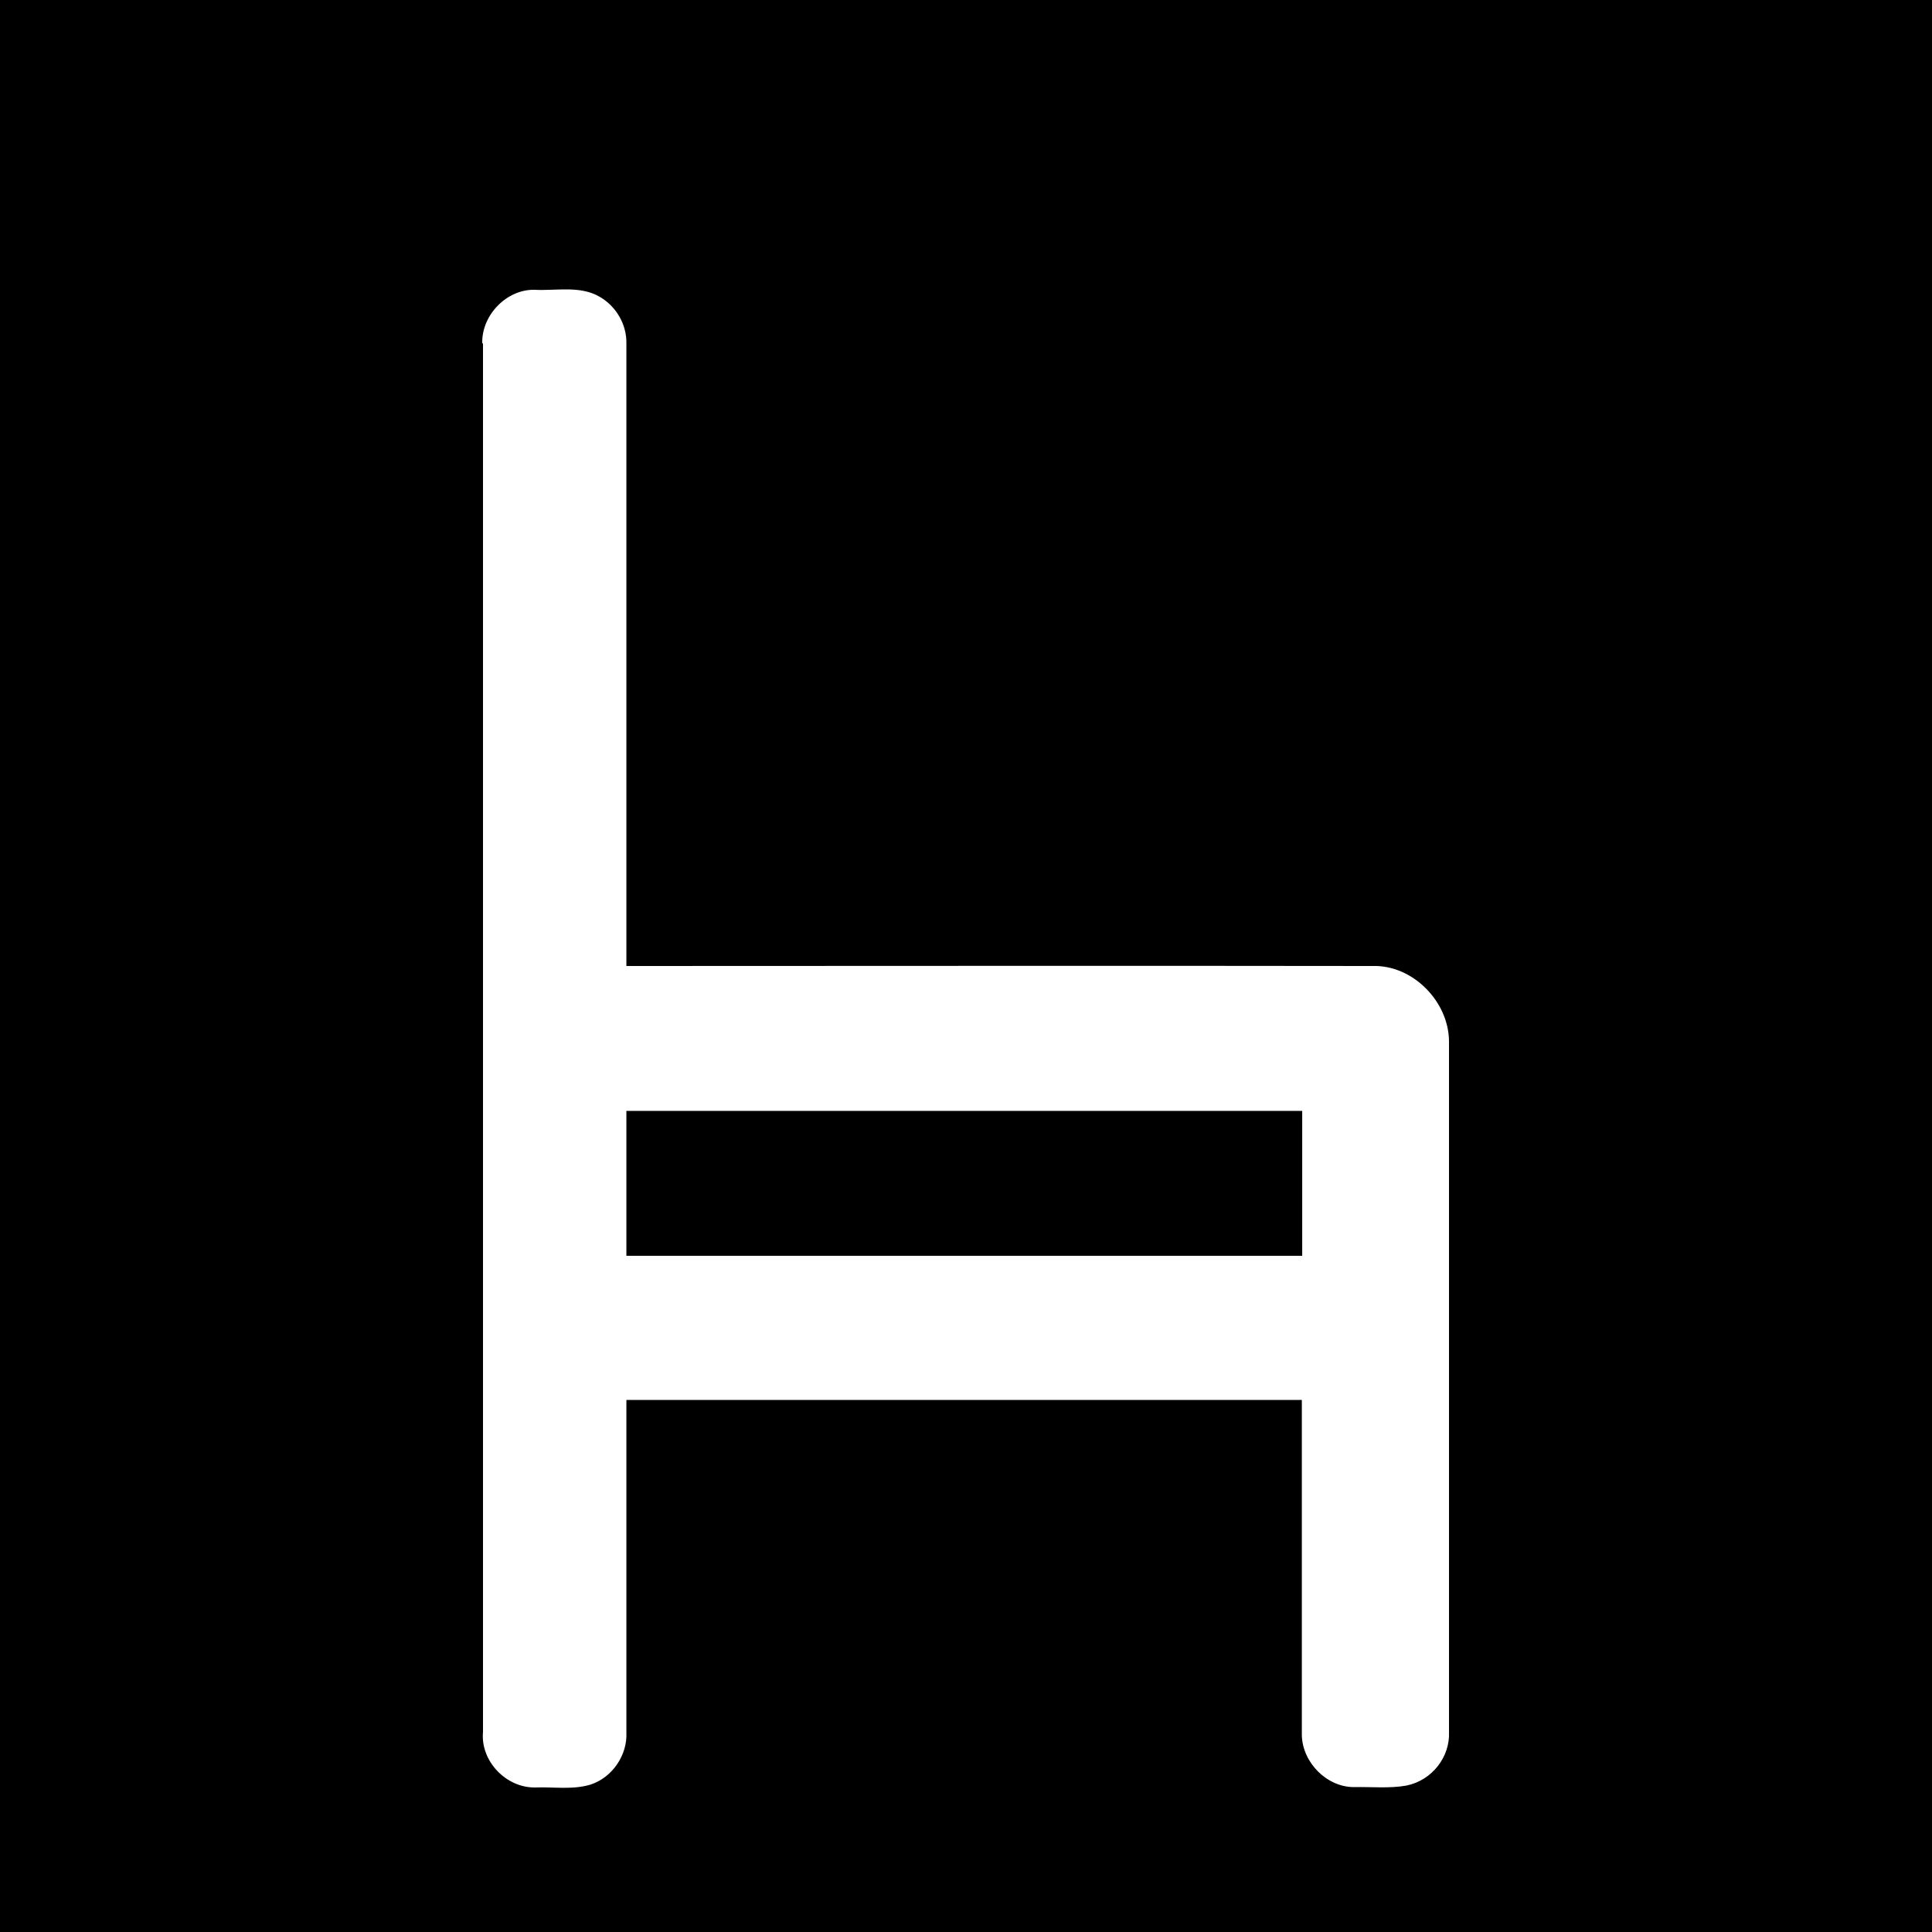
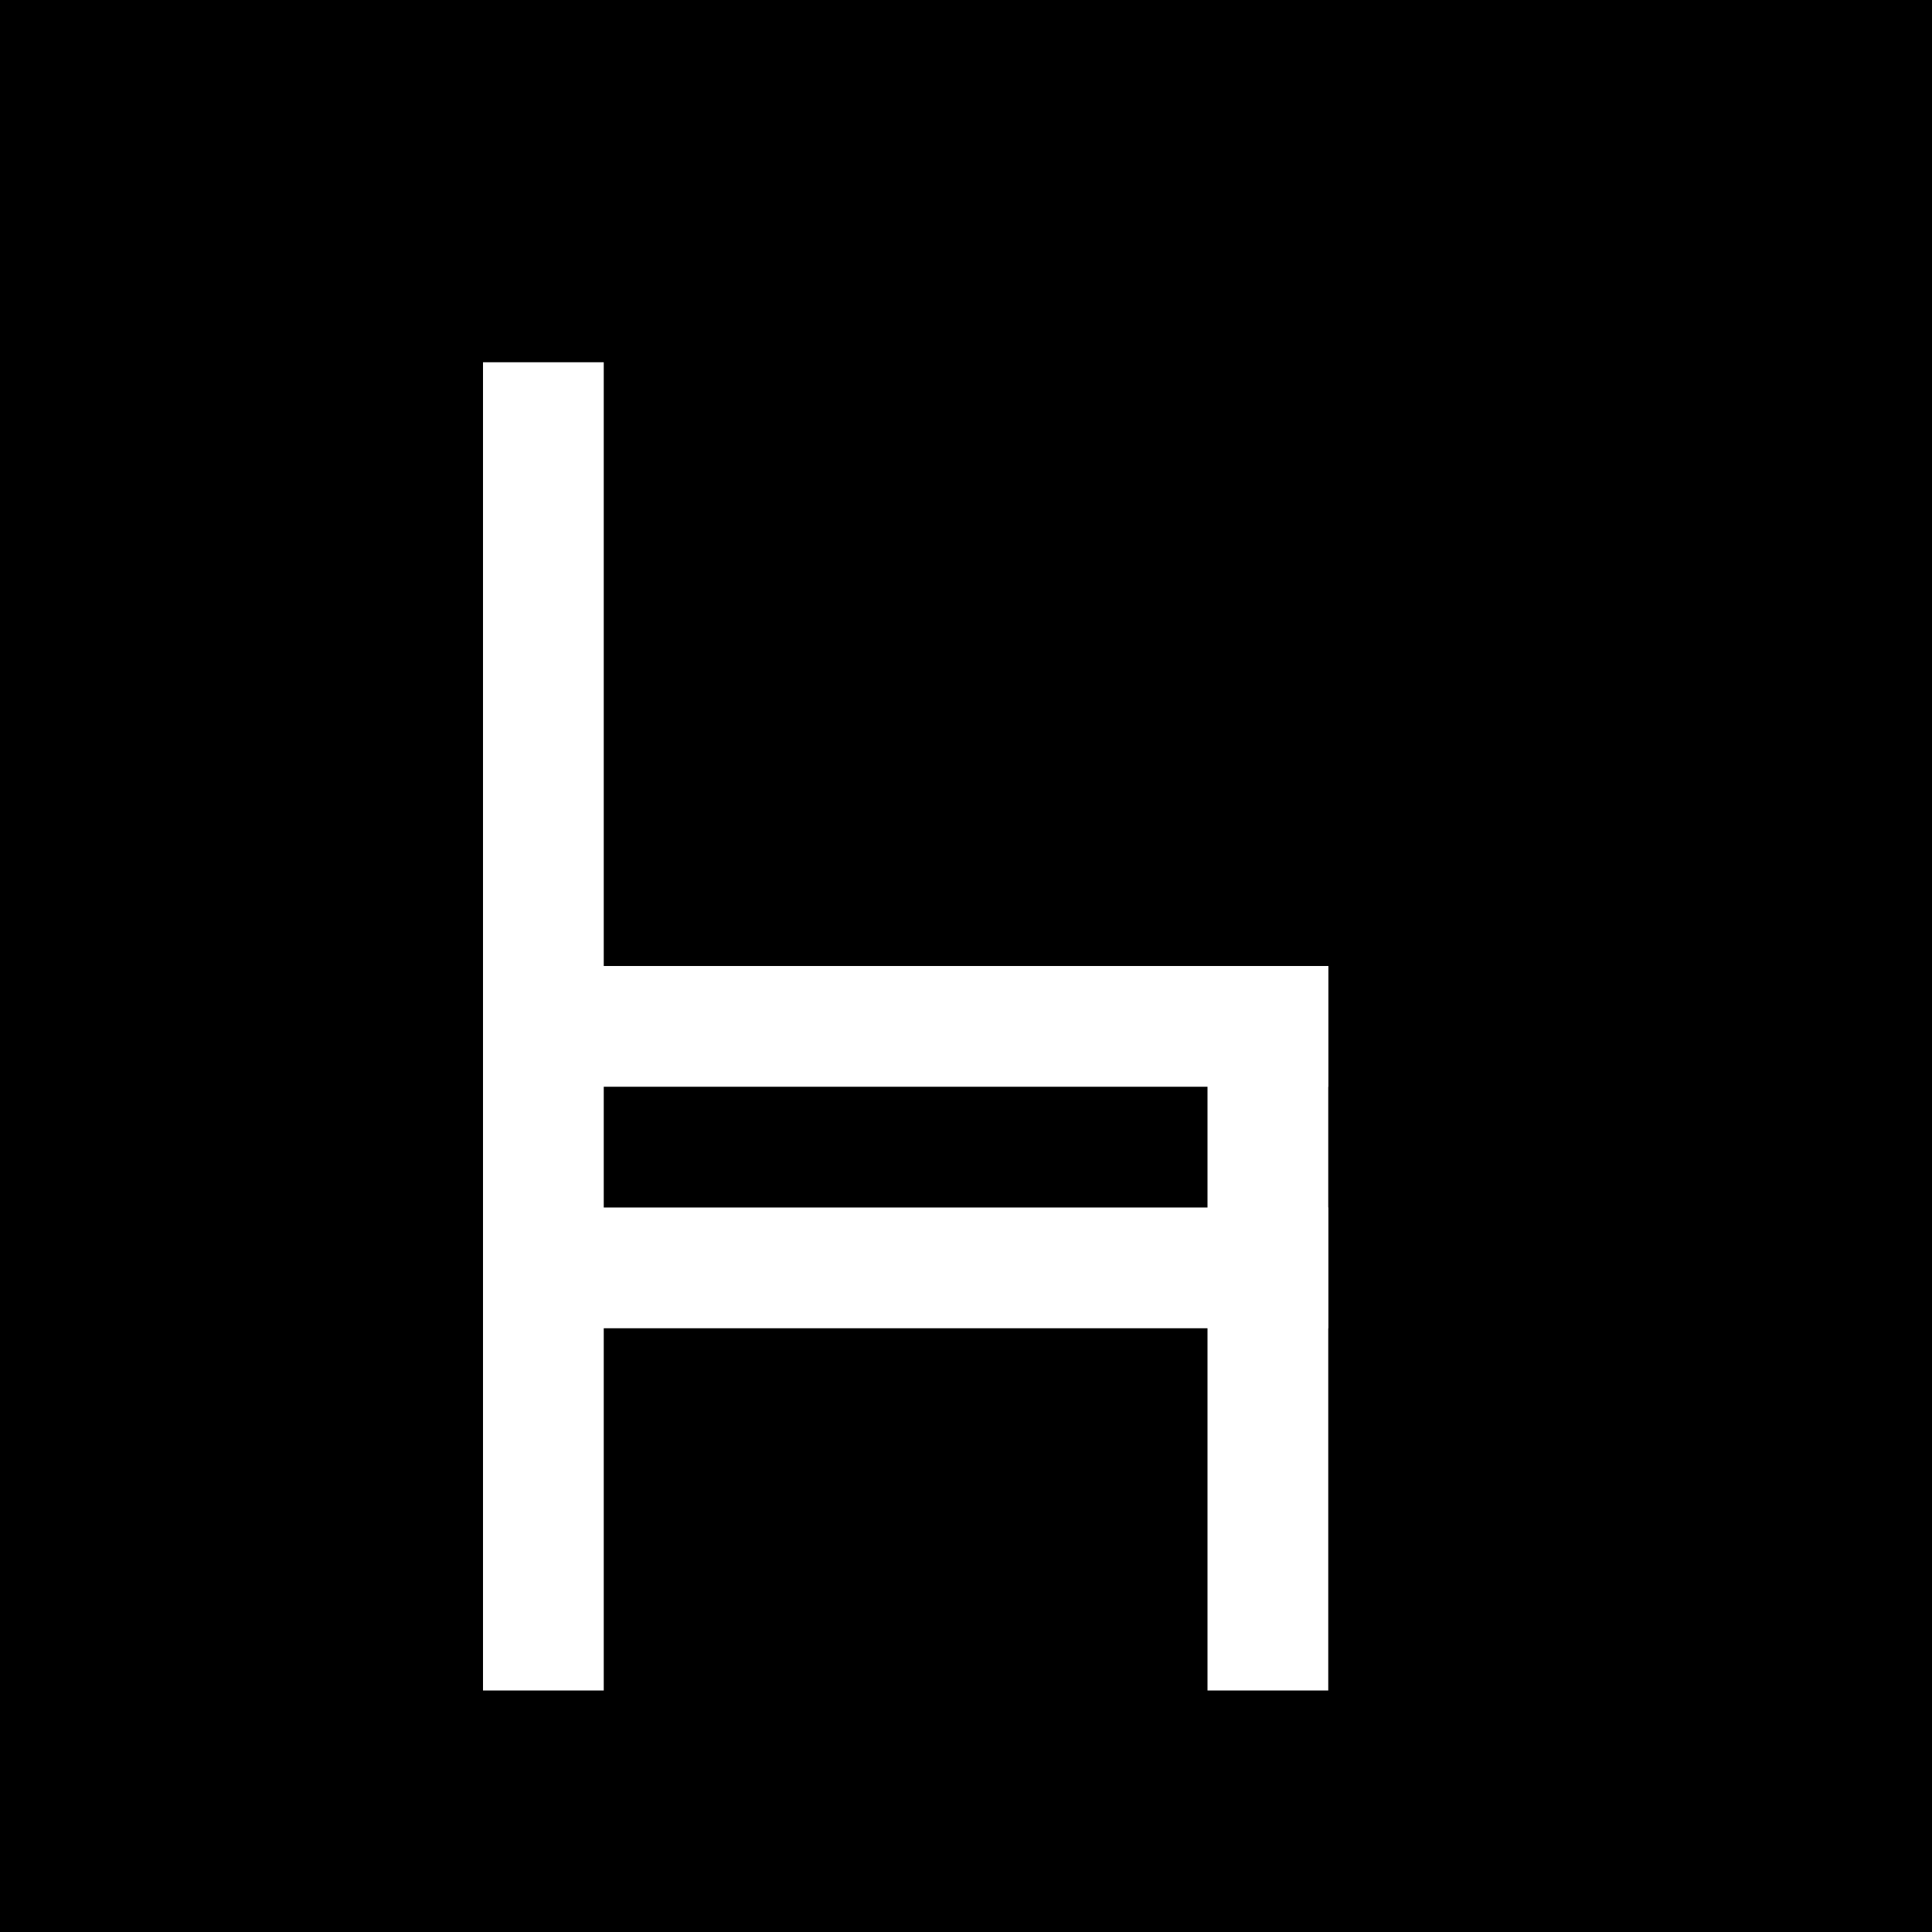
- <svg xmlns="http://www.w3.org/2000/svg" width="512" height="512" viewBox="0 0 512 512">
-   <rect width="512" height="512" fill="#fff" />
-   <g fill="#000">
-     <path d="M0 0h512v512H0V0m128 91v368c-.7 7.7 6.1 14.8 13.8 14.7 4.9-.2 10 .7 14.8-.8 5.7-1.9 9.7-7.8 9.4-13.8V371h179v88.9c.2 7.2 6.6 13.7 13.8 13.7 4.6-.1 9.4.4 13.9-.4 6.9-1.4 11.6-7.7 11.3-14.2V275.9c-.1-10.5-9.6-20.2-20.2-19.9-65.9-.1-131.9 0-197.8 0V91c.1-5-2.7-9.8-7-12.3-5.2-3.1-11.5-1.6-17.3-1.9-7.3-.2-14.1 6.6-13.9 14.2z" />
-     <rect x="166" y="294.4" height="38.4" width="179.1" />
+ <svg xmlns="http://www.w3.org/2000/svg" width="16" height="16">
+   <rect width="16" height="16" fill="#000" />
+   <g fill="#fff">
+     <rect width="1" height="11" x="4" y="3" />
+     <rect width="7" height="1" x="4" y="8" />
+     <rect width="7" height="1" x="4" y="10" />
+     <rect width="1" height="6" x="10" y="8" />
  </g>
</svg>
